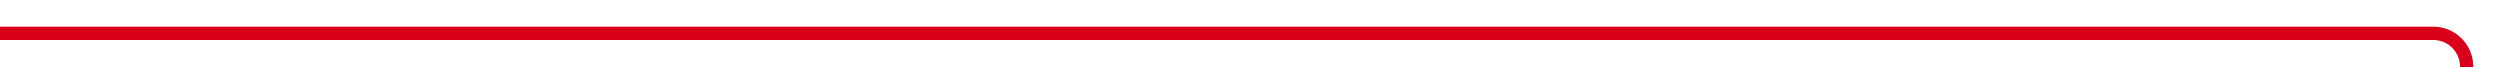
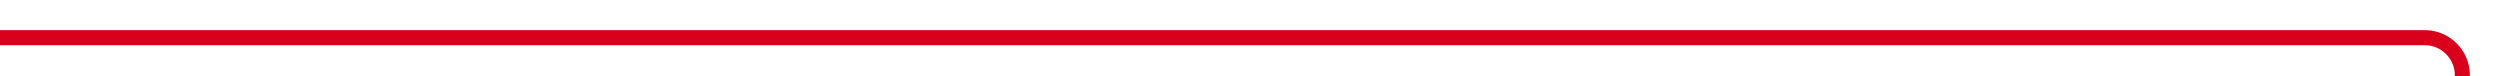
- <svg xmlns="http://www.w3.org/2000/svg" version="1.1" width="375px" height="10px" preserveAspectRatio="xMinYMid meet" viewBox="990 91  375 8">
-   <path d="M 990 95  L 1355 95  A 5 5 0 0 1 1360 100 L 1360 387  A 5 5 0 0 0 1365 392 L 1730 392  " stroke-width="2" stroke="#d9001b" fill="none" />
+ <svg xmlns="http://www.w3.org/2000/svg" version="1.1" width="332px" height="10px" preserveAspectRatio="xMinYMid meet" viewBox="1076 91  332 8">
+   <path d="M 1076 95  L 1398 95  A 5 5 0 0 1 1403 100 L 1403 387  A 5 5 0 0 0 1408 392 L 1730 392  " stroke-width="2" stroke="#d9001b" fill="none" />
  <path d="M 1728 387  L 1728 397  L 1730 397  L 1730 387  L 1728 387  Z " fill-rule="nonzero" fill="#d9001b" stroke="none" />
</svg>
